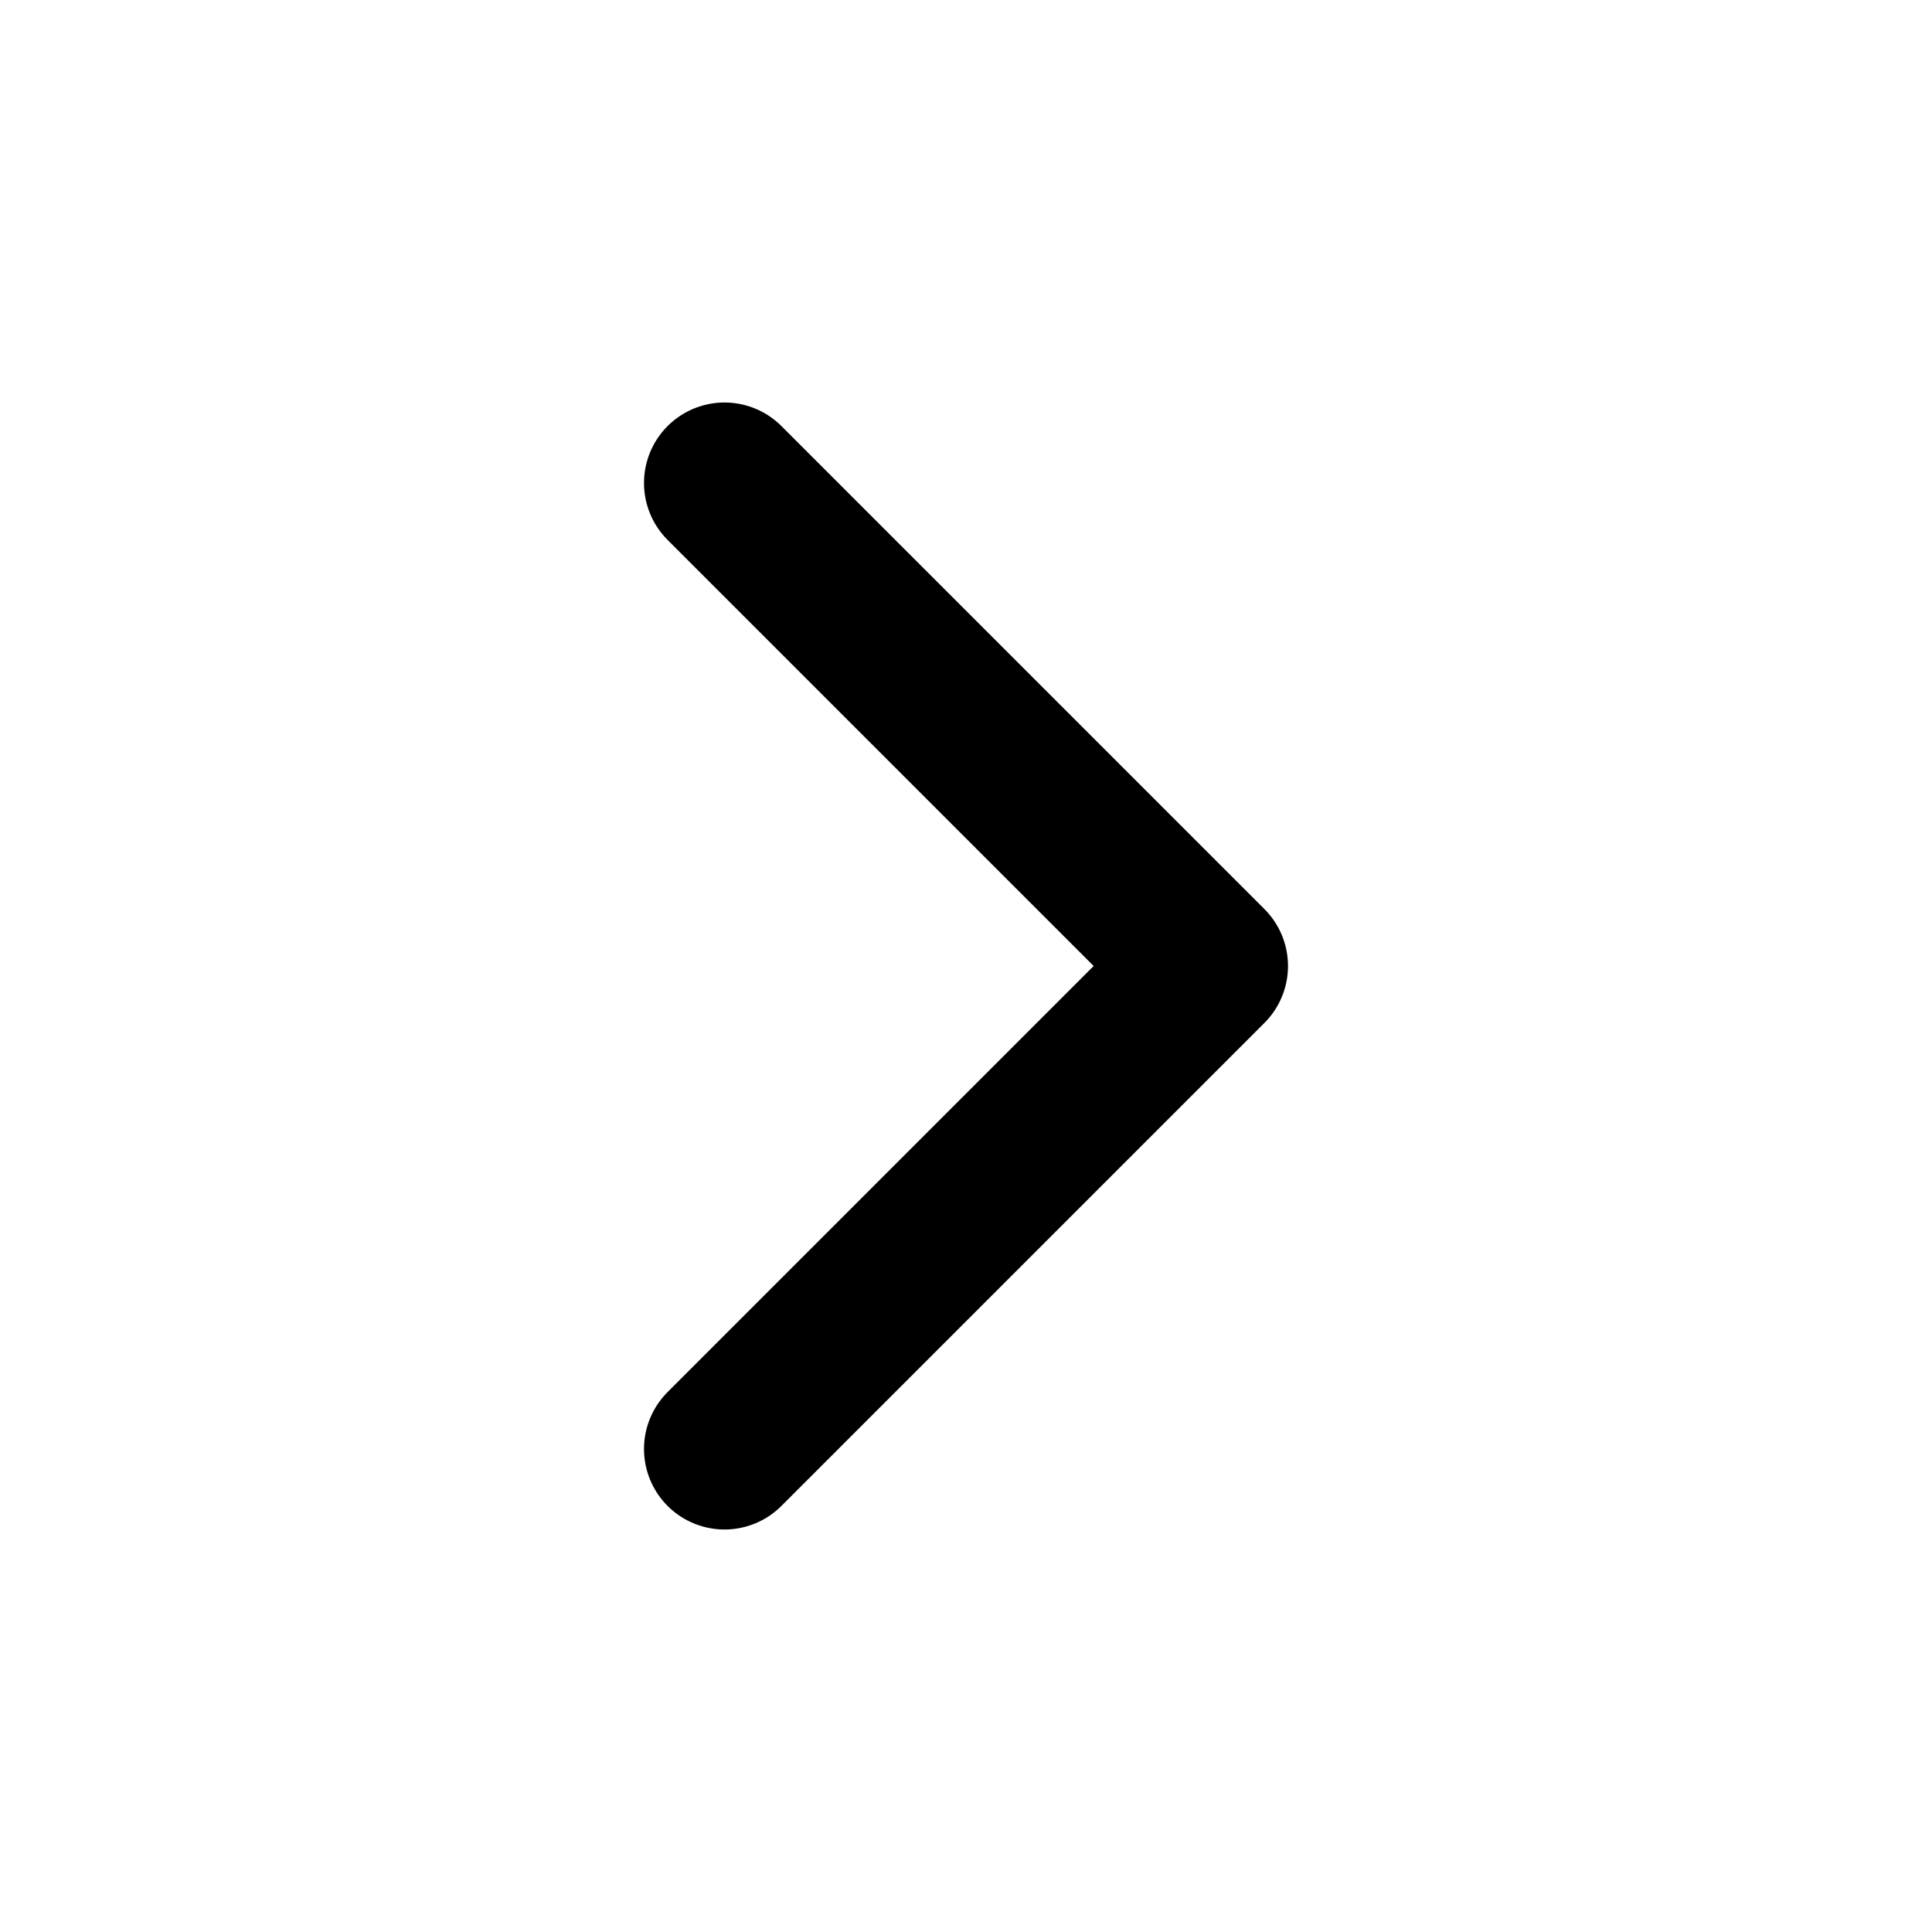
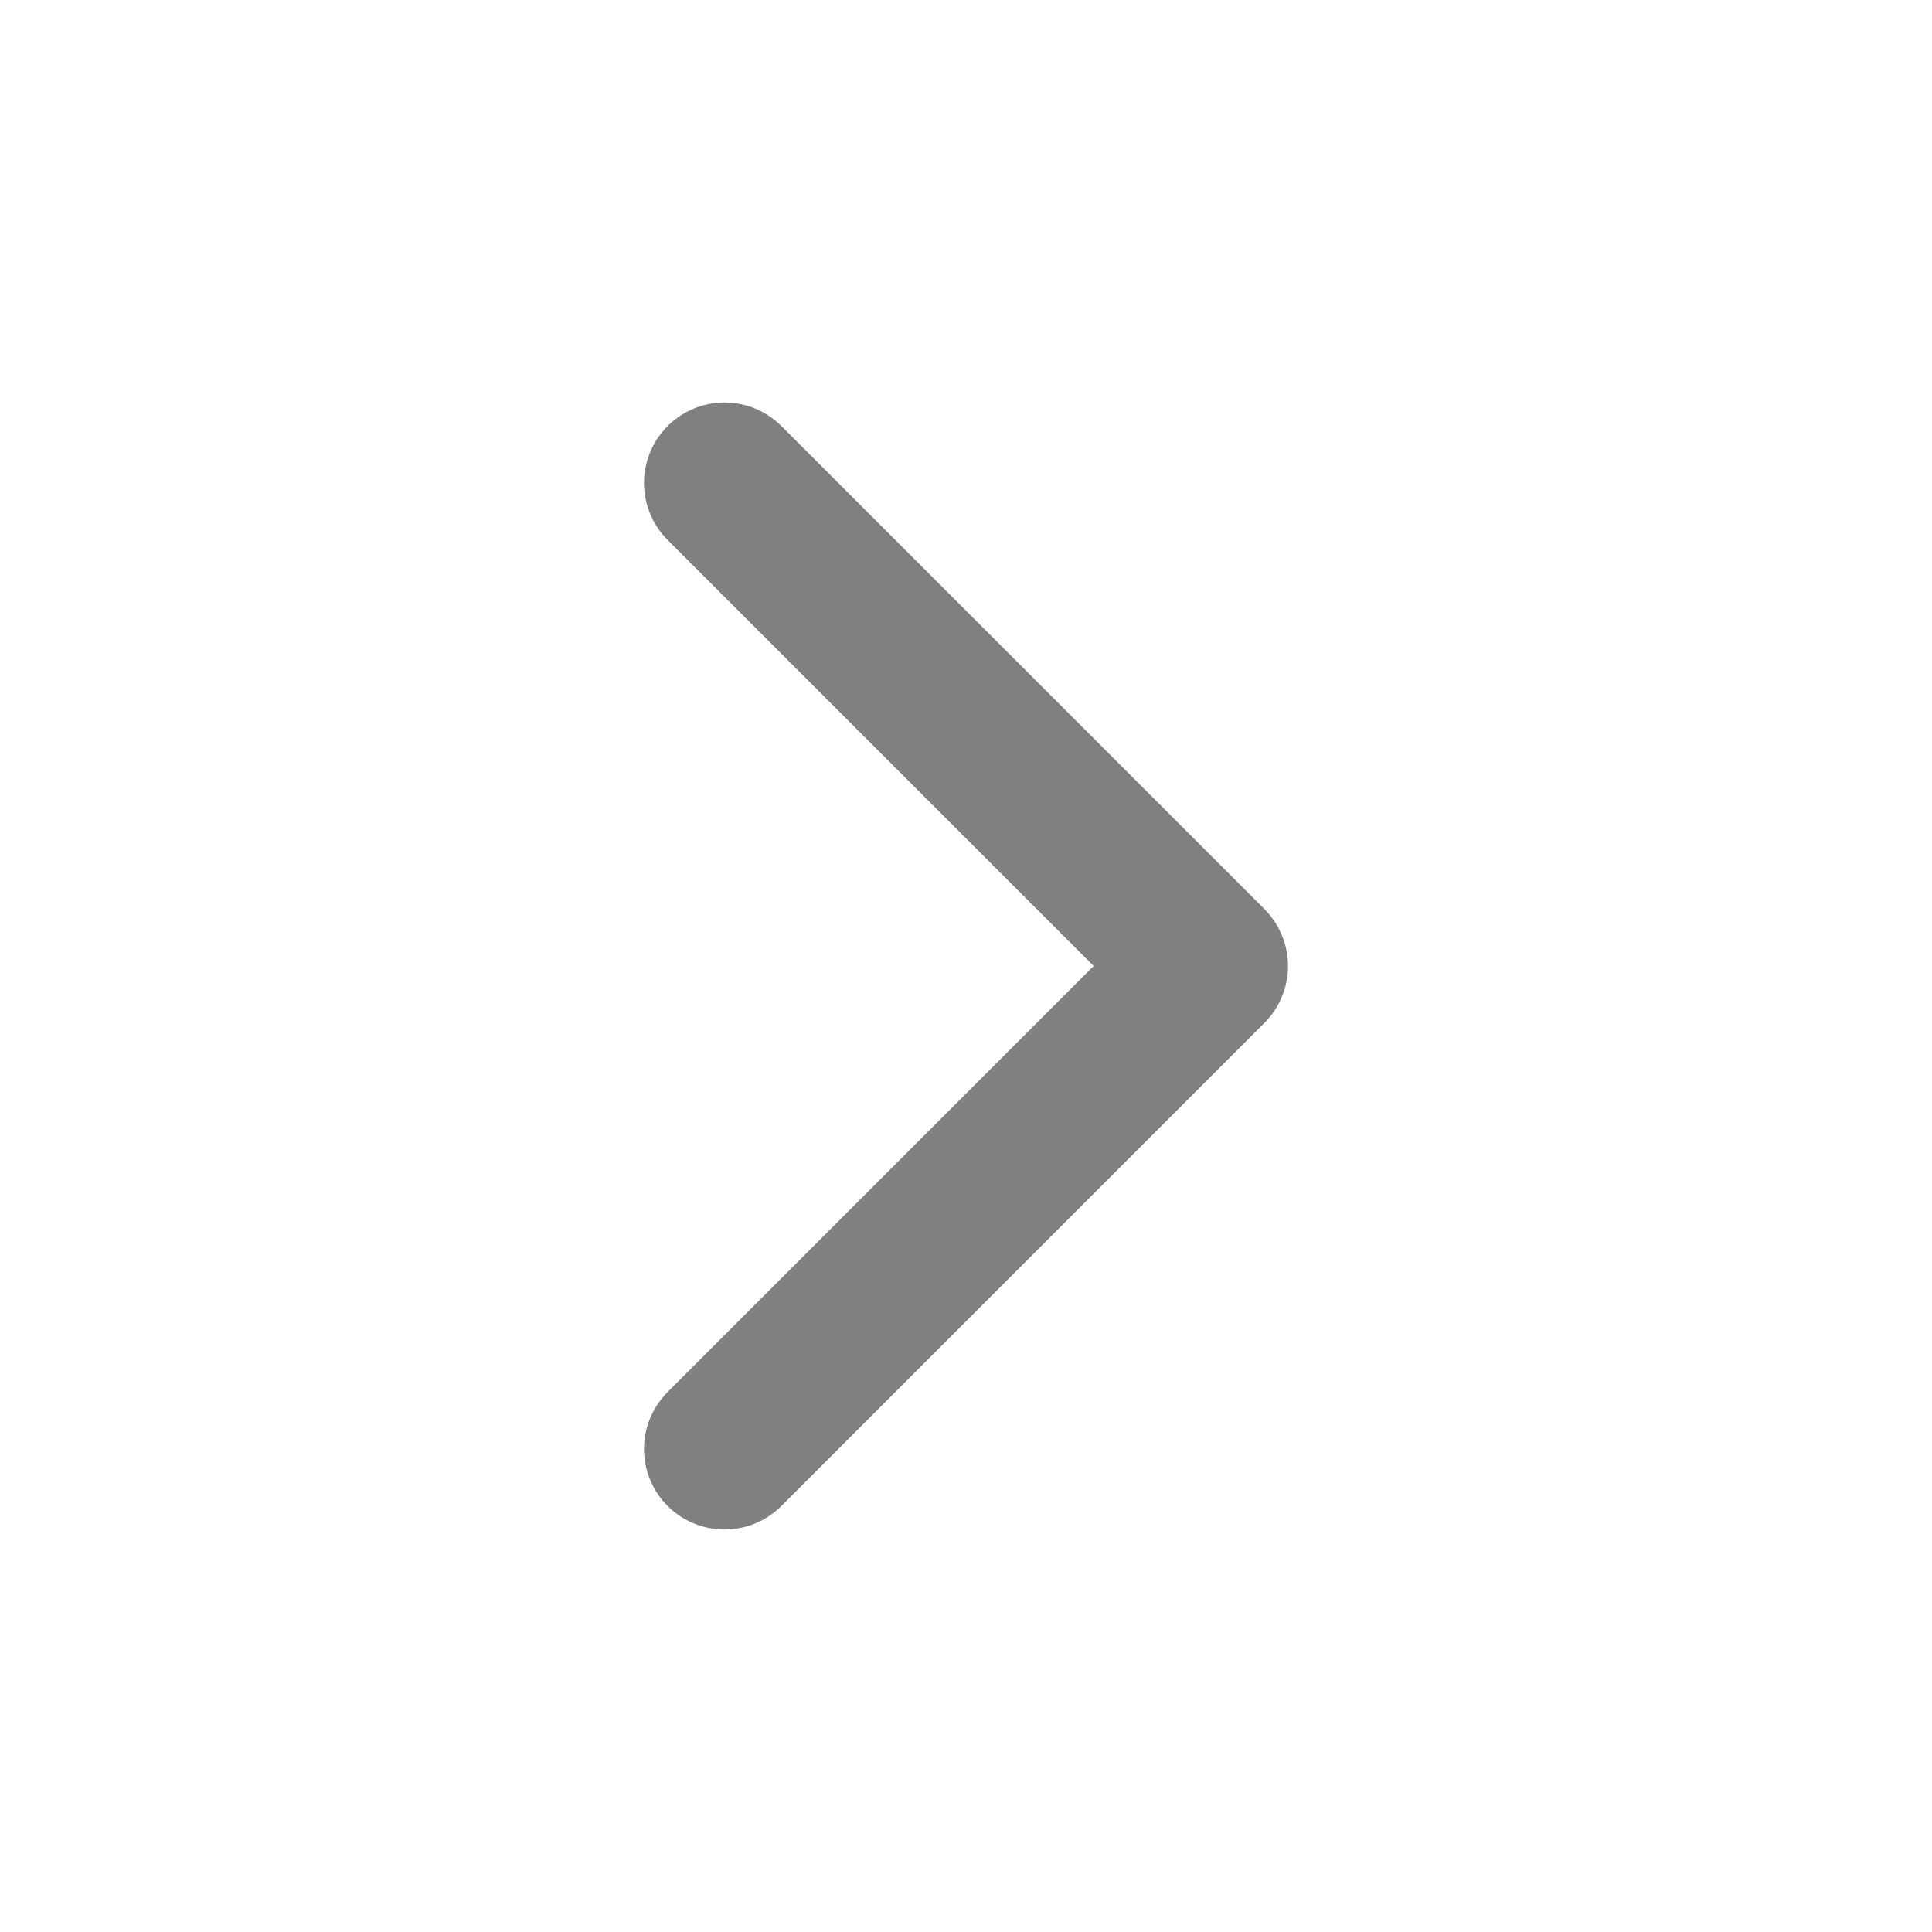
- <svg xmlns="http://www.w3.org/2000/svg" width="24" height="24" viewBox="0 0 24 24" fill="none" stroke="currentColor" stroke-width="2" stroke-linecap="round" stroke-linejoin="round" class="feather feather-chevron-right">
+ <svg xmlns="http://www.w3.org/2000/svg" width="24" height="24" viewBox="0 0 24 24" fill="none" stroke="grey" stroke-width="2" stroke-linecap="round" stroke-linejoin="round" class="feather feather-chevron-right">
  <polyline points="9 18 15 12 9 6" />
</svg>
